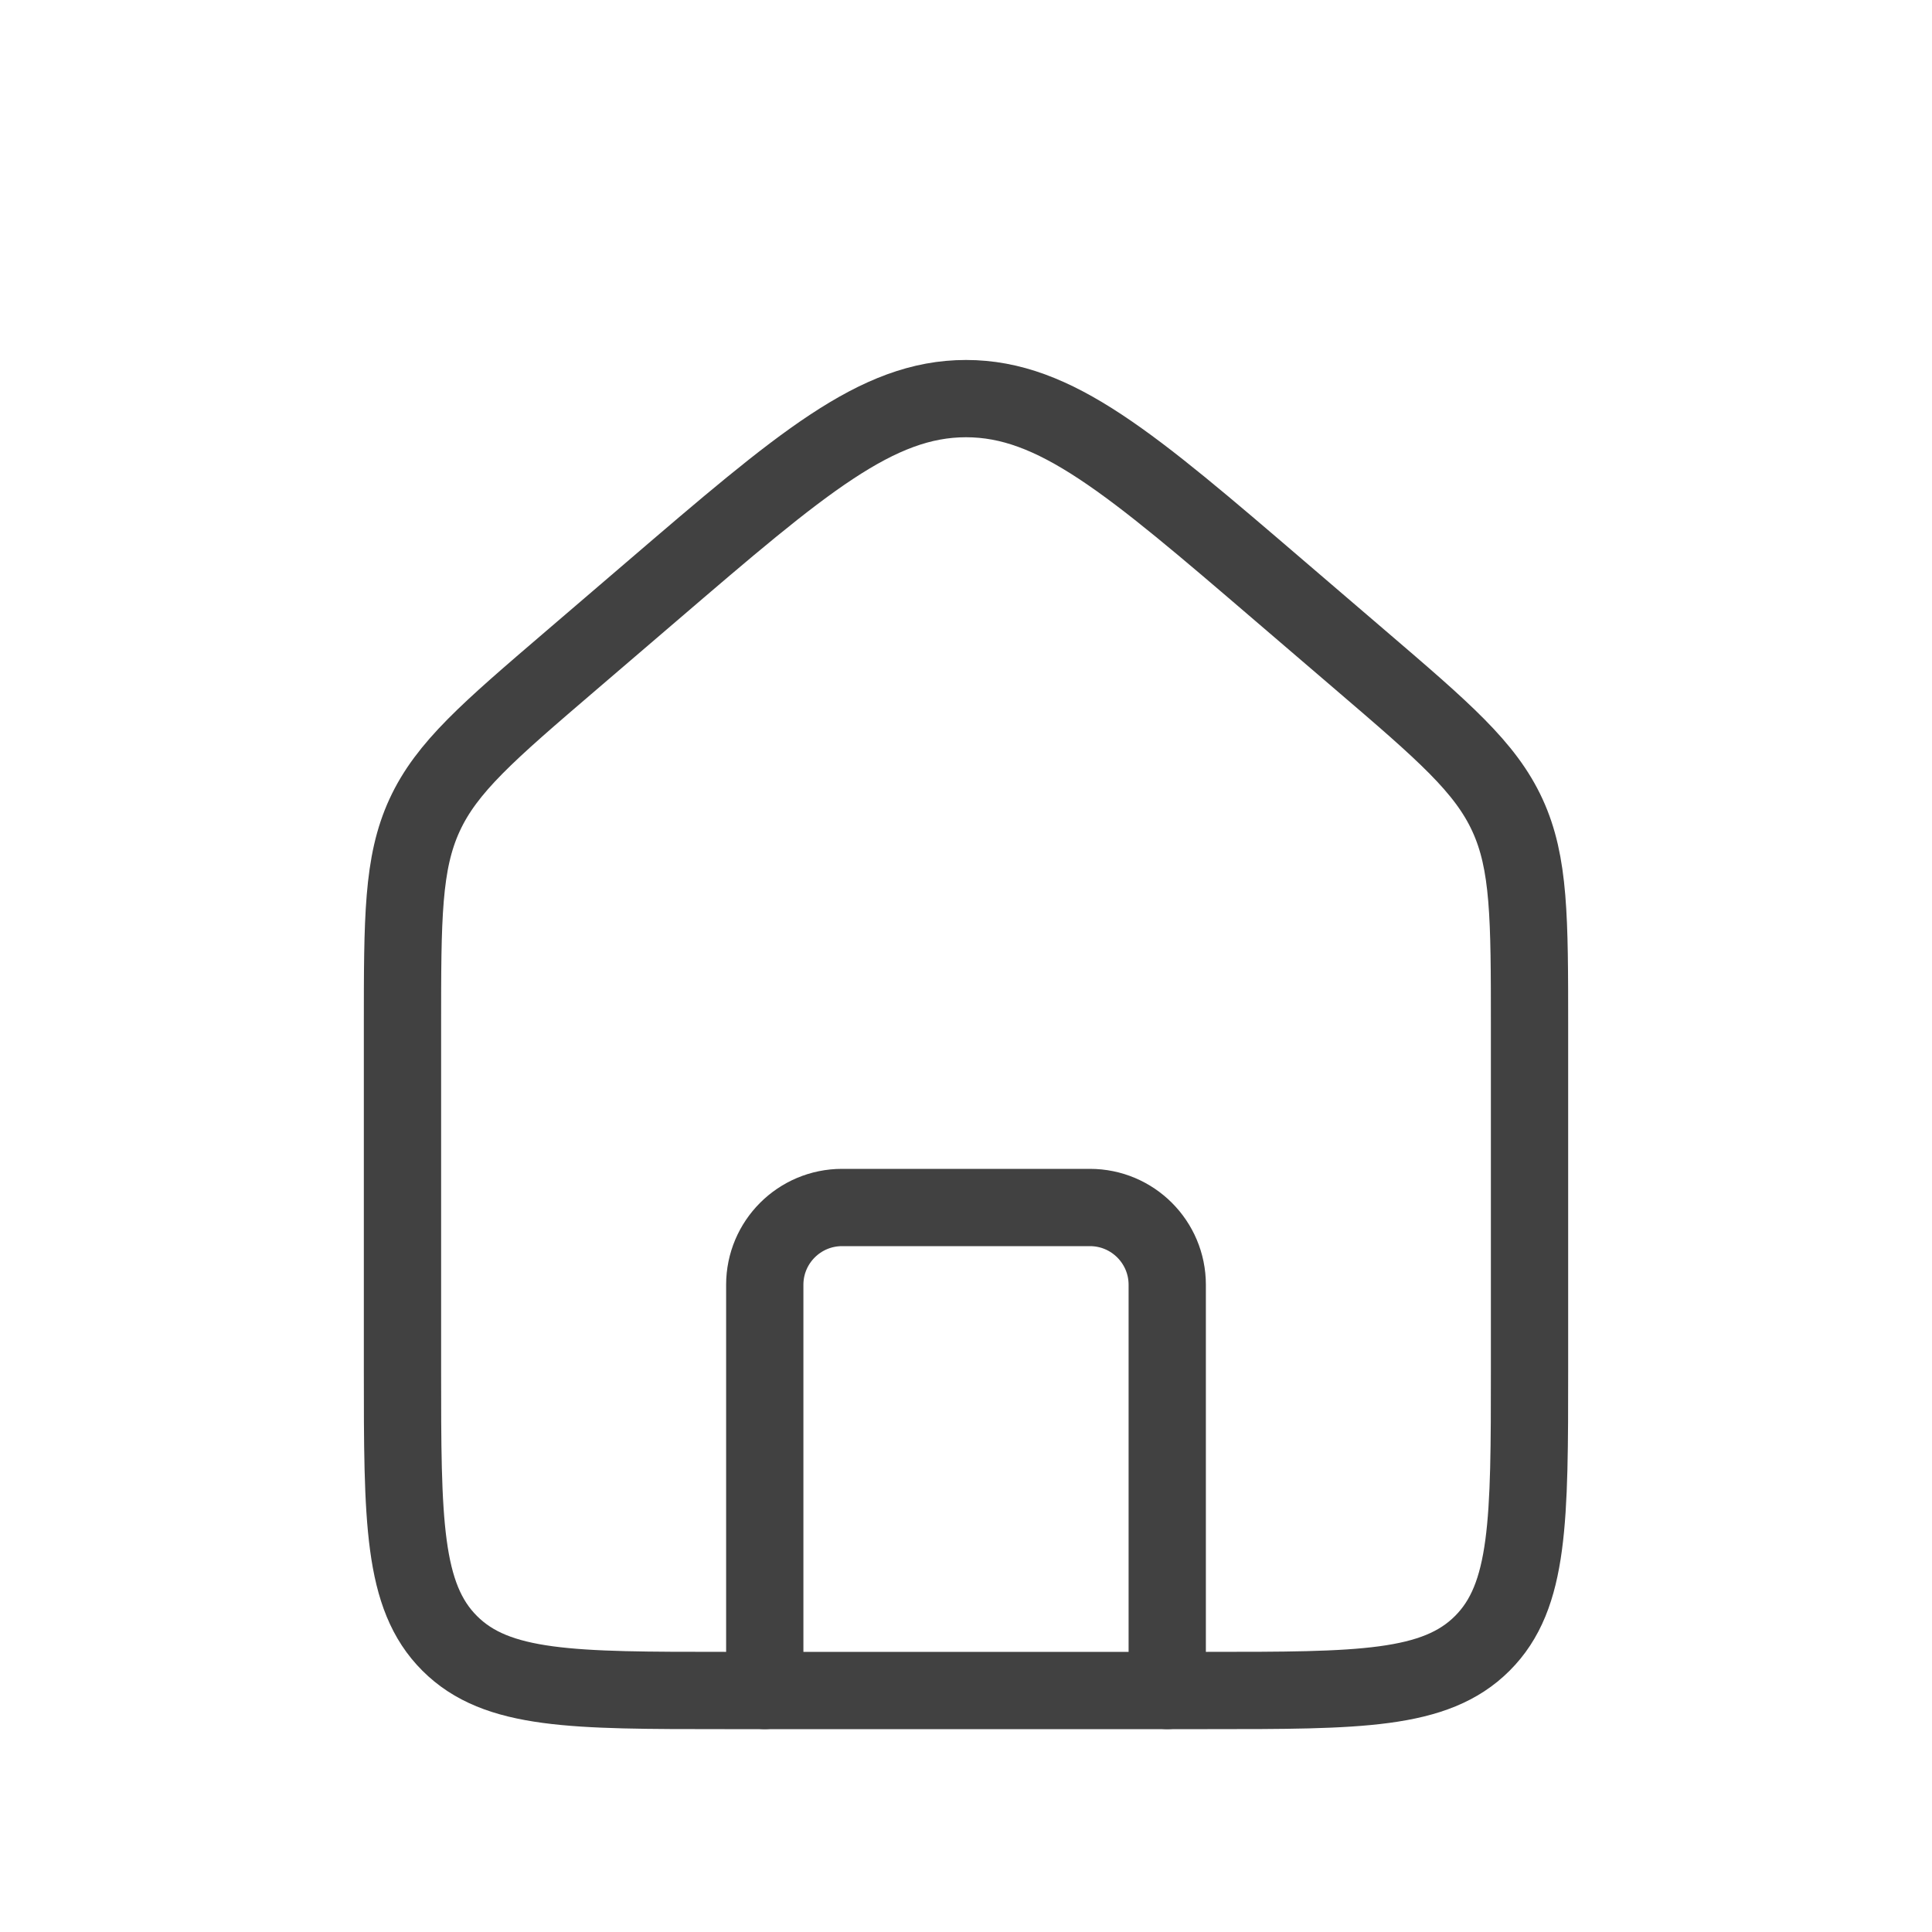
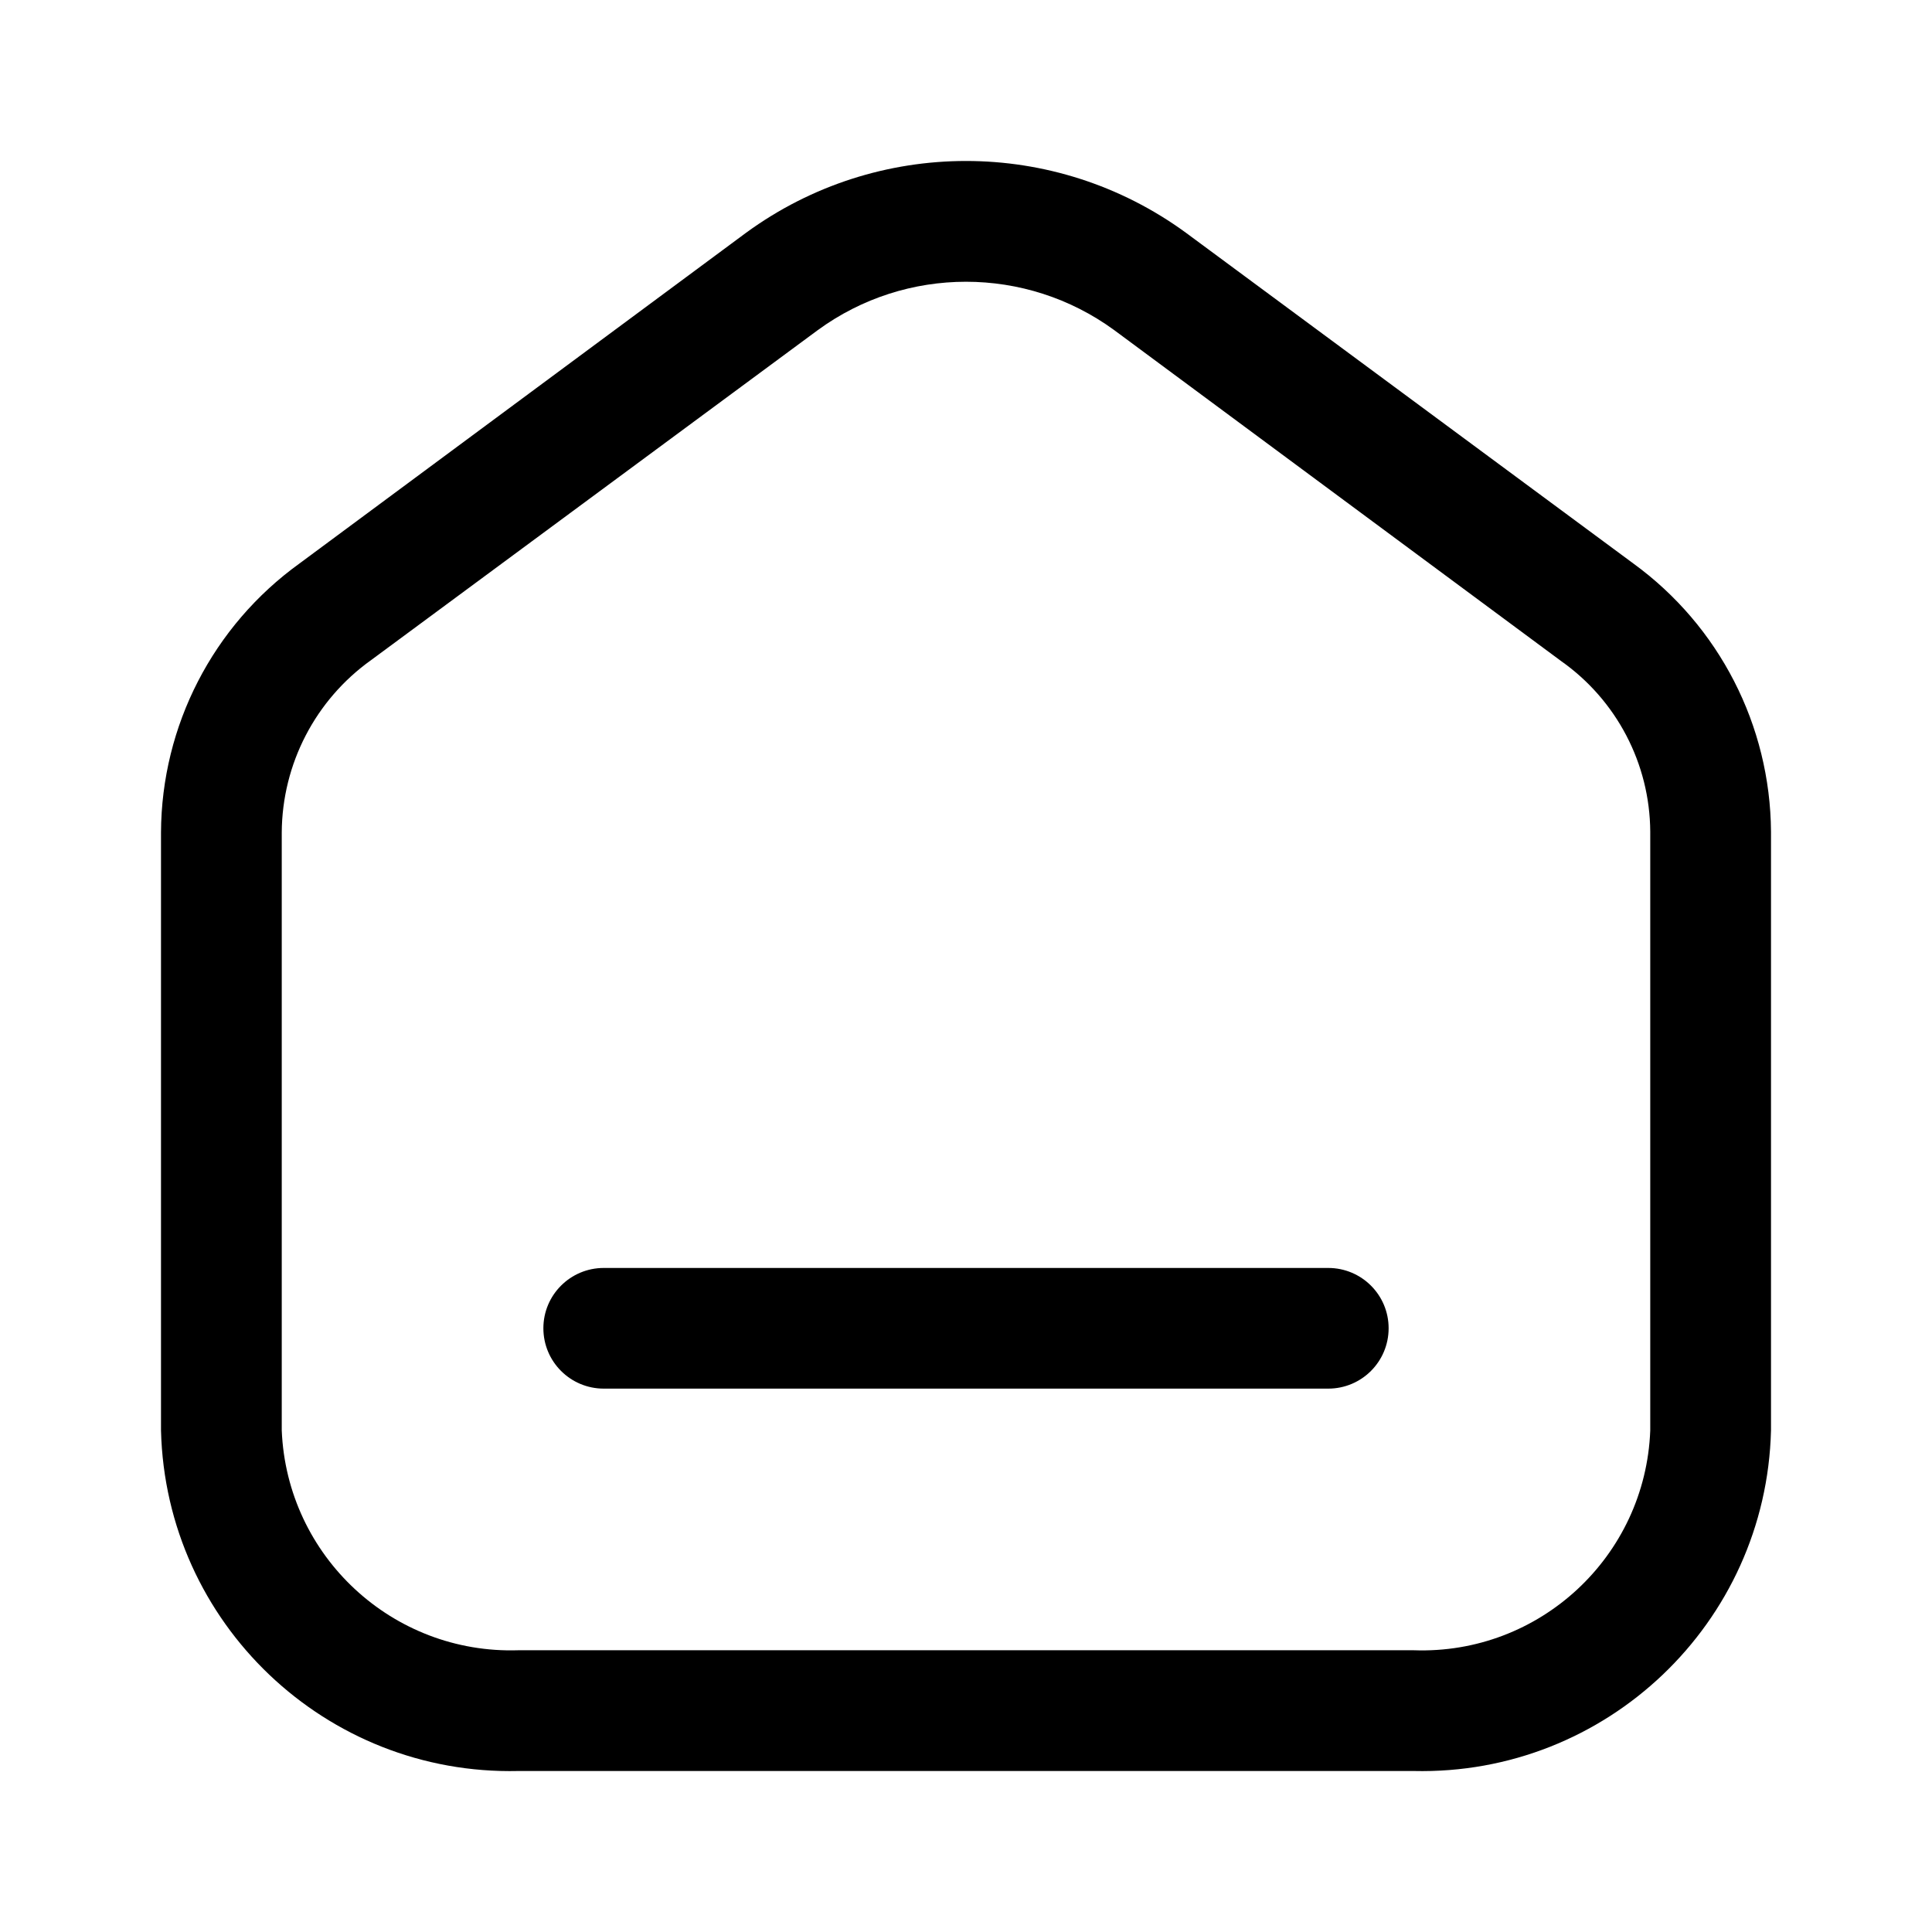
- <svg xmlns="http://www.w3.org/2000/svg" width="25" height="25" viewBox="0 0 25 25" fill="none">
-   <path d="M5.208 13.291C5.208 11.877 5.208 11.17 5.494 10.548C5.78 9.927 6.317 9.466 7.391 8.546L8.433 7.653C10.373 5.989 11.344 5.158 12.5 5.158C13.656 5.158 14.627 5.989 16.567 7.653L17.609 8.546C18.683 9.466 19.22 9.927 19.506 10.548C19.792 11.17 19.792 11.877 19.792 13.291V17.708C19.792 19.672 19.792 20.655 19.181 21.265C18.571 21.875 17.589 21.875 15.625 21.875H9.375C7.411 21.875 6.429 21.875 5.819 21.265C5.208 20.655 5.208 19.672 5.208 17.708V13.291Z" stroke="#414141" />
-   <path d="M15.104 21.875V16.625C15.104 16.073 14.656 15.625 14.104 15.625H10.896C10.344 15.625 9.896 16.073 9.896 16.625V21.875" stroke="#414141" stroke-linecap="round" stroke-linejoin="round" />
+ <svg xmlns="http://www.w3.org/2000/svg" width="24" height="24" viewBox="0 0 24 24" fill="none">
+   <path fill-rule="evenodd" clip-rule="evenodd" d="M20.29 7L14.73 2.89C13.104 1.703 10.896 1.703 9.27 2.89L3.72 7C2.645 7.775 2.006 9.016 2 10.341V17.77C2.06 20.164 4.047 22.056 6.44 22H17.56C19.953 22.056 21.94 20.164 22 17.77V10.331C21.991 9.012 21.357 7.776 20.29 7ZM20.5 17.77C20.44 19.335 19.125 20.557 17.56 20.5H6.44C4.877 20.551 3.565 19.333 3.5 17.77V10.341C3.505 9.49 3.918 8.694 4.61 8.2L10.16 4.1C11.256 3.3 12.744 3.3 13.84 4.1L19.39 8.21C20.081 8.696 20.495 9.486 20.5 10.331V17.77ZM7.5 15.751H16.5C16.914 15.751 17.25 16.086 17.25 16.5C17.25 16.915 16.914 17.25 16.5 17.25H7.5C7.086 17.25 6.75 16.915 6.75 16.5C6.75 16.086 7.086 15.751 7.5 15.751Z" fill="black" />
</svg>
